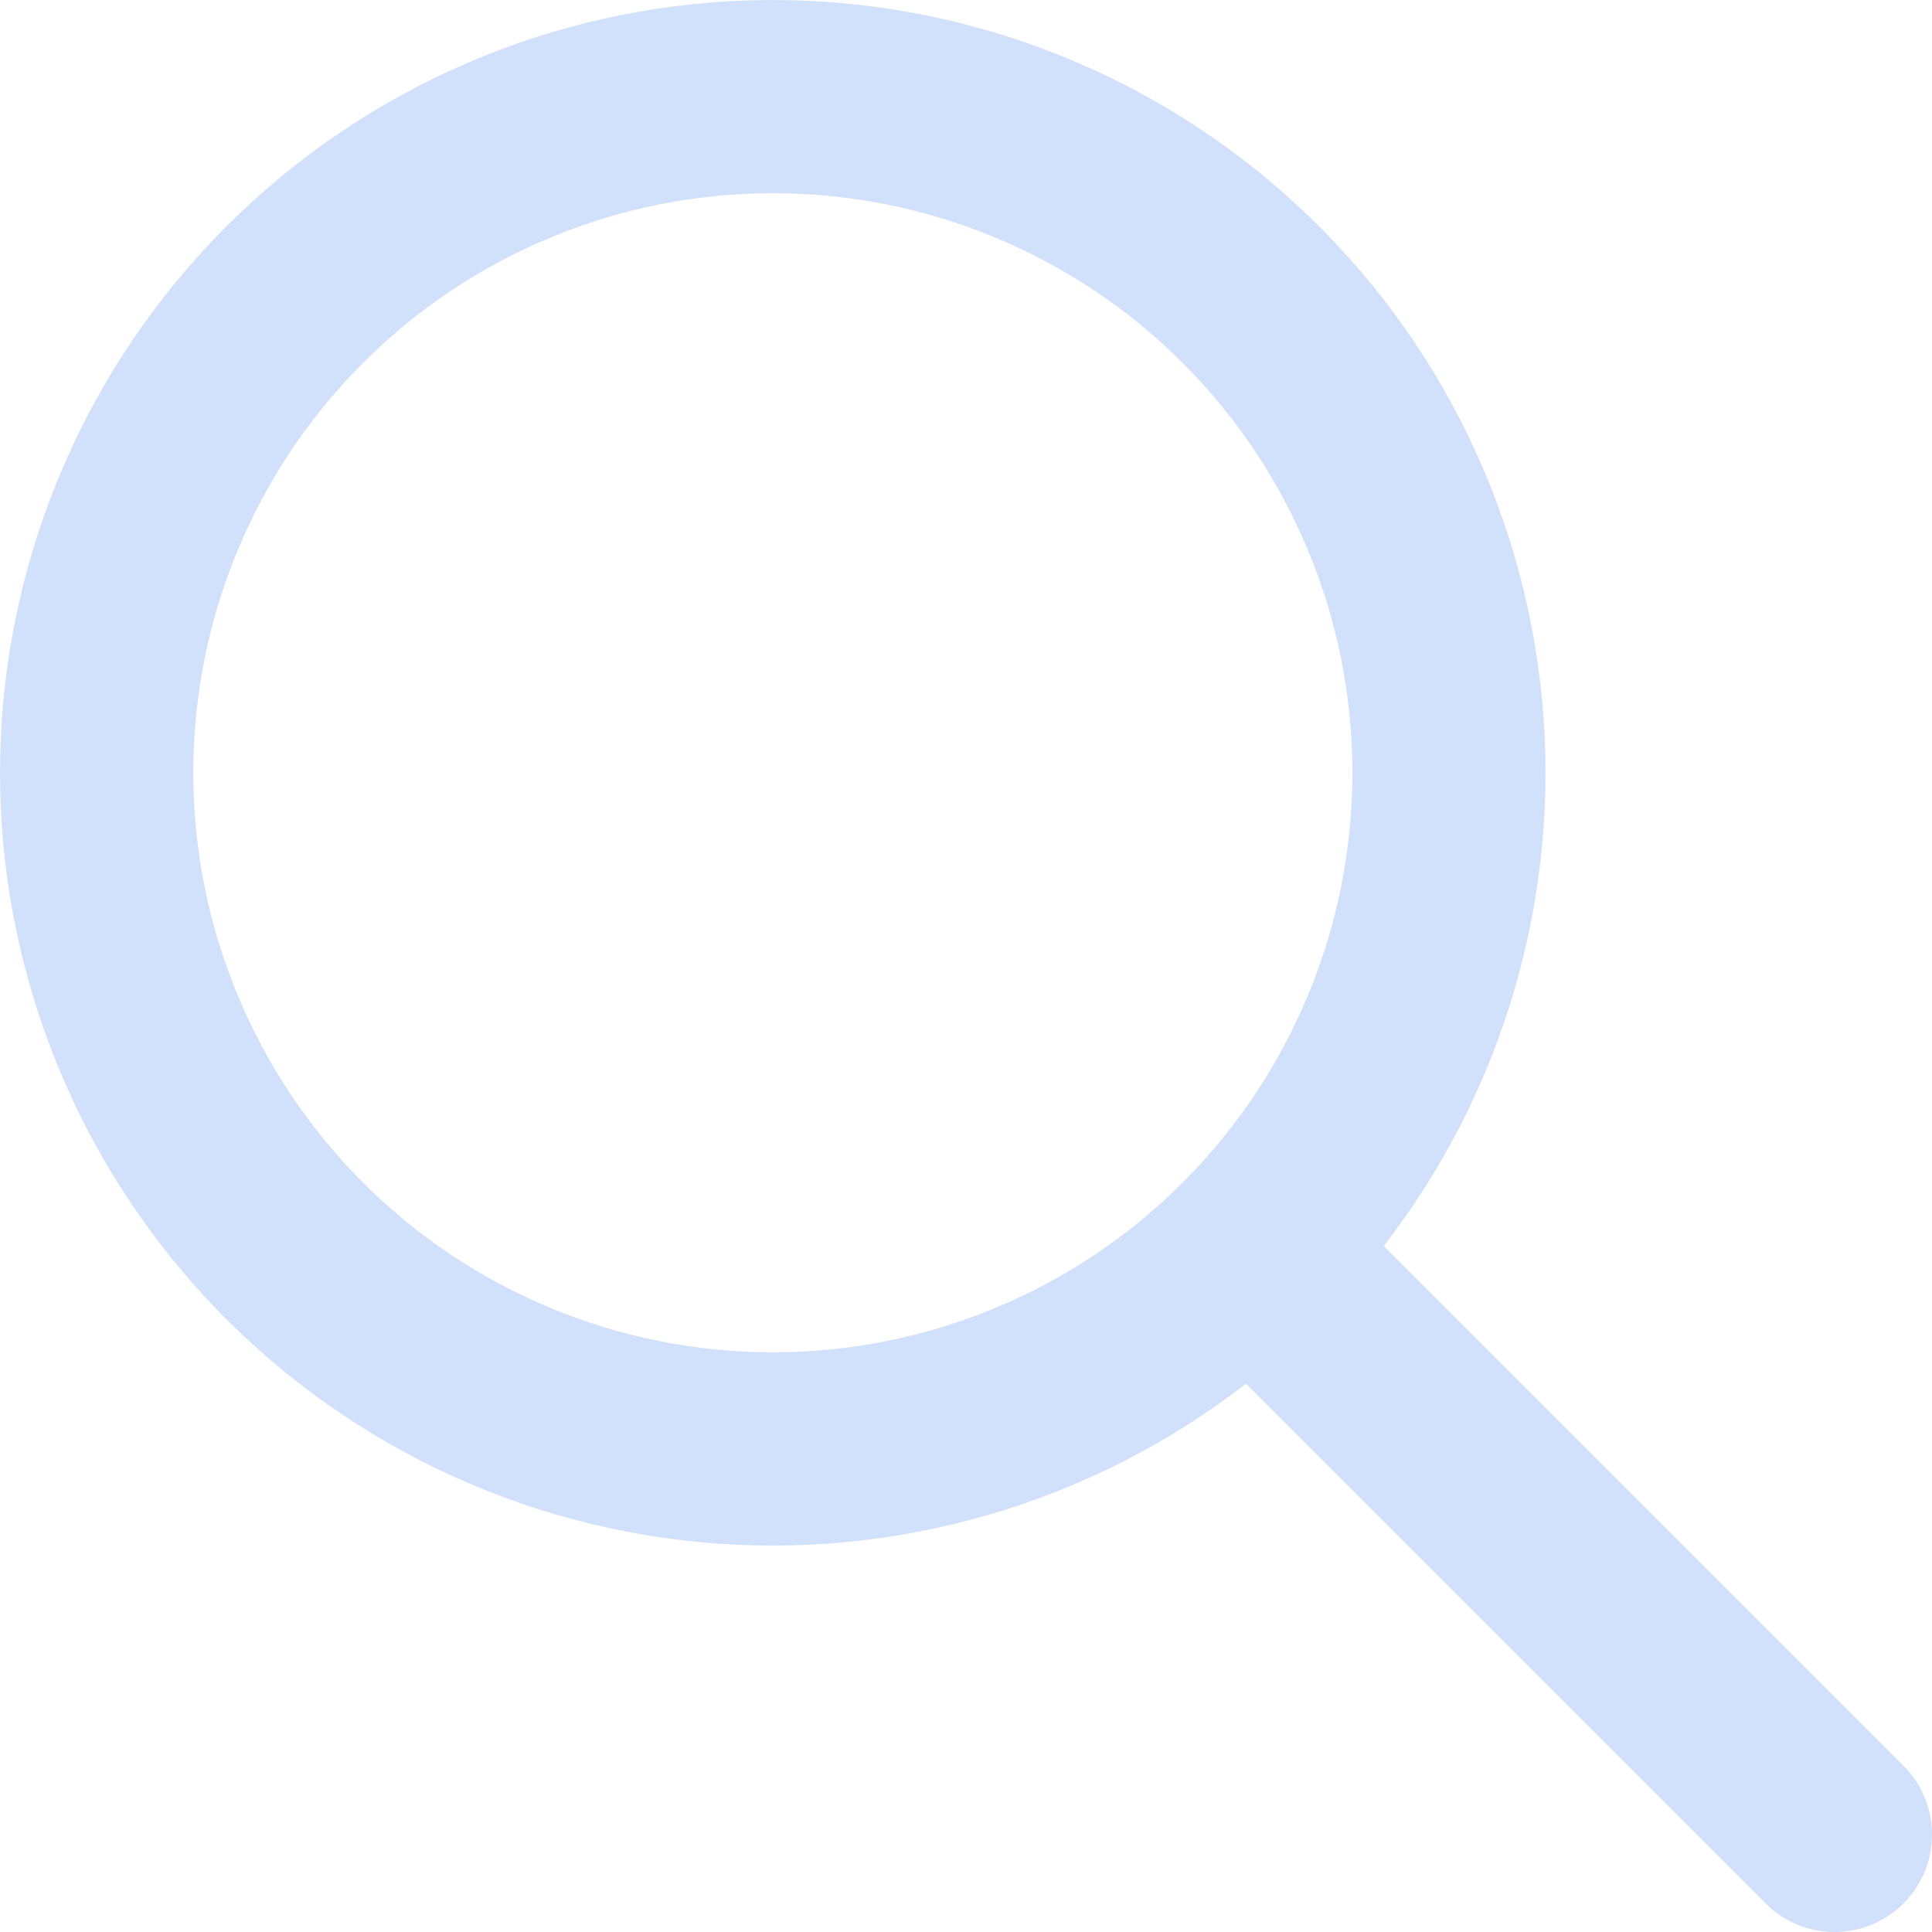
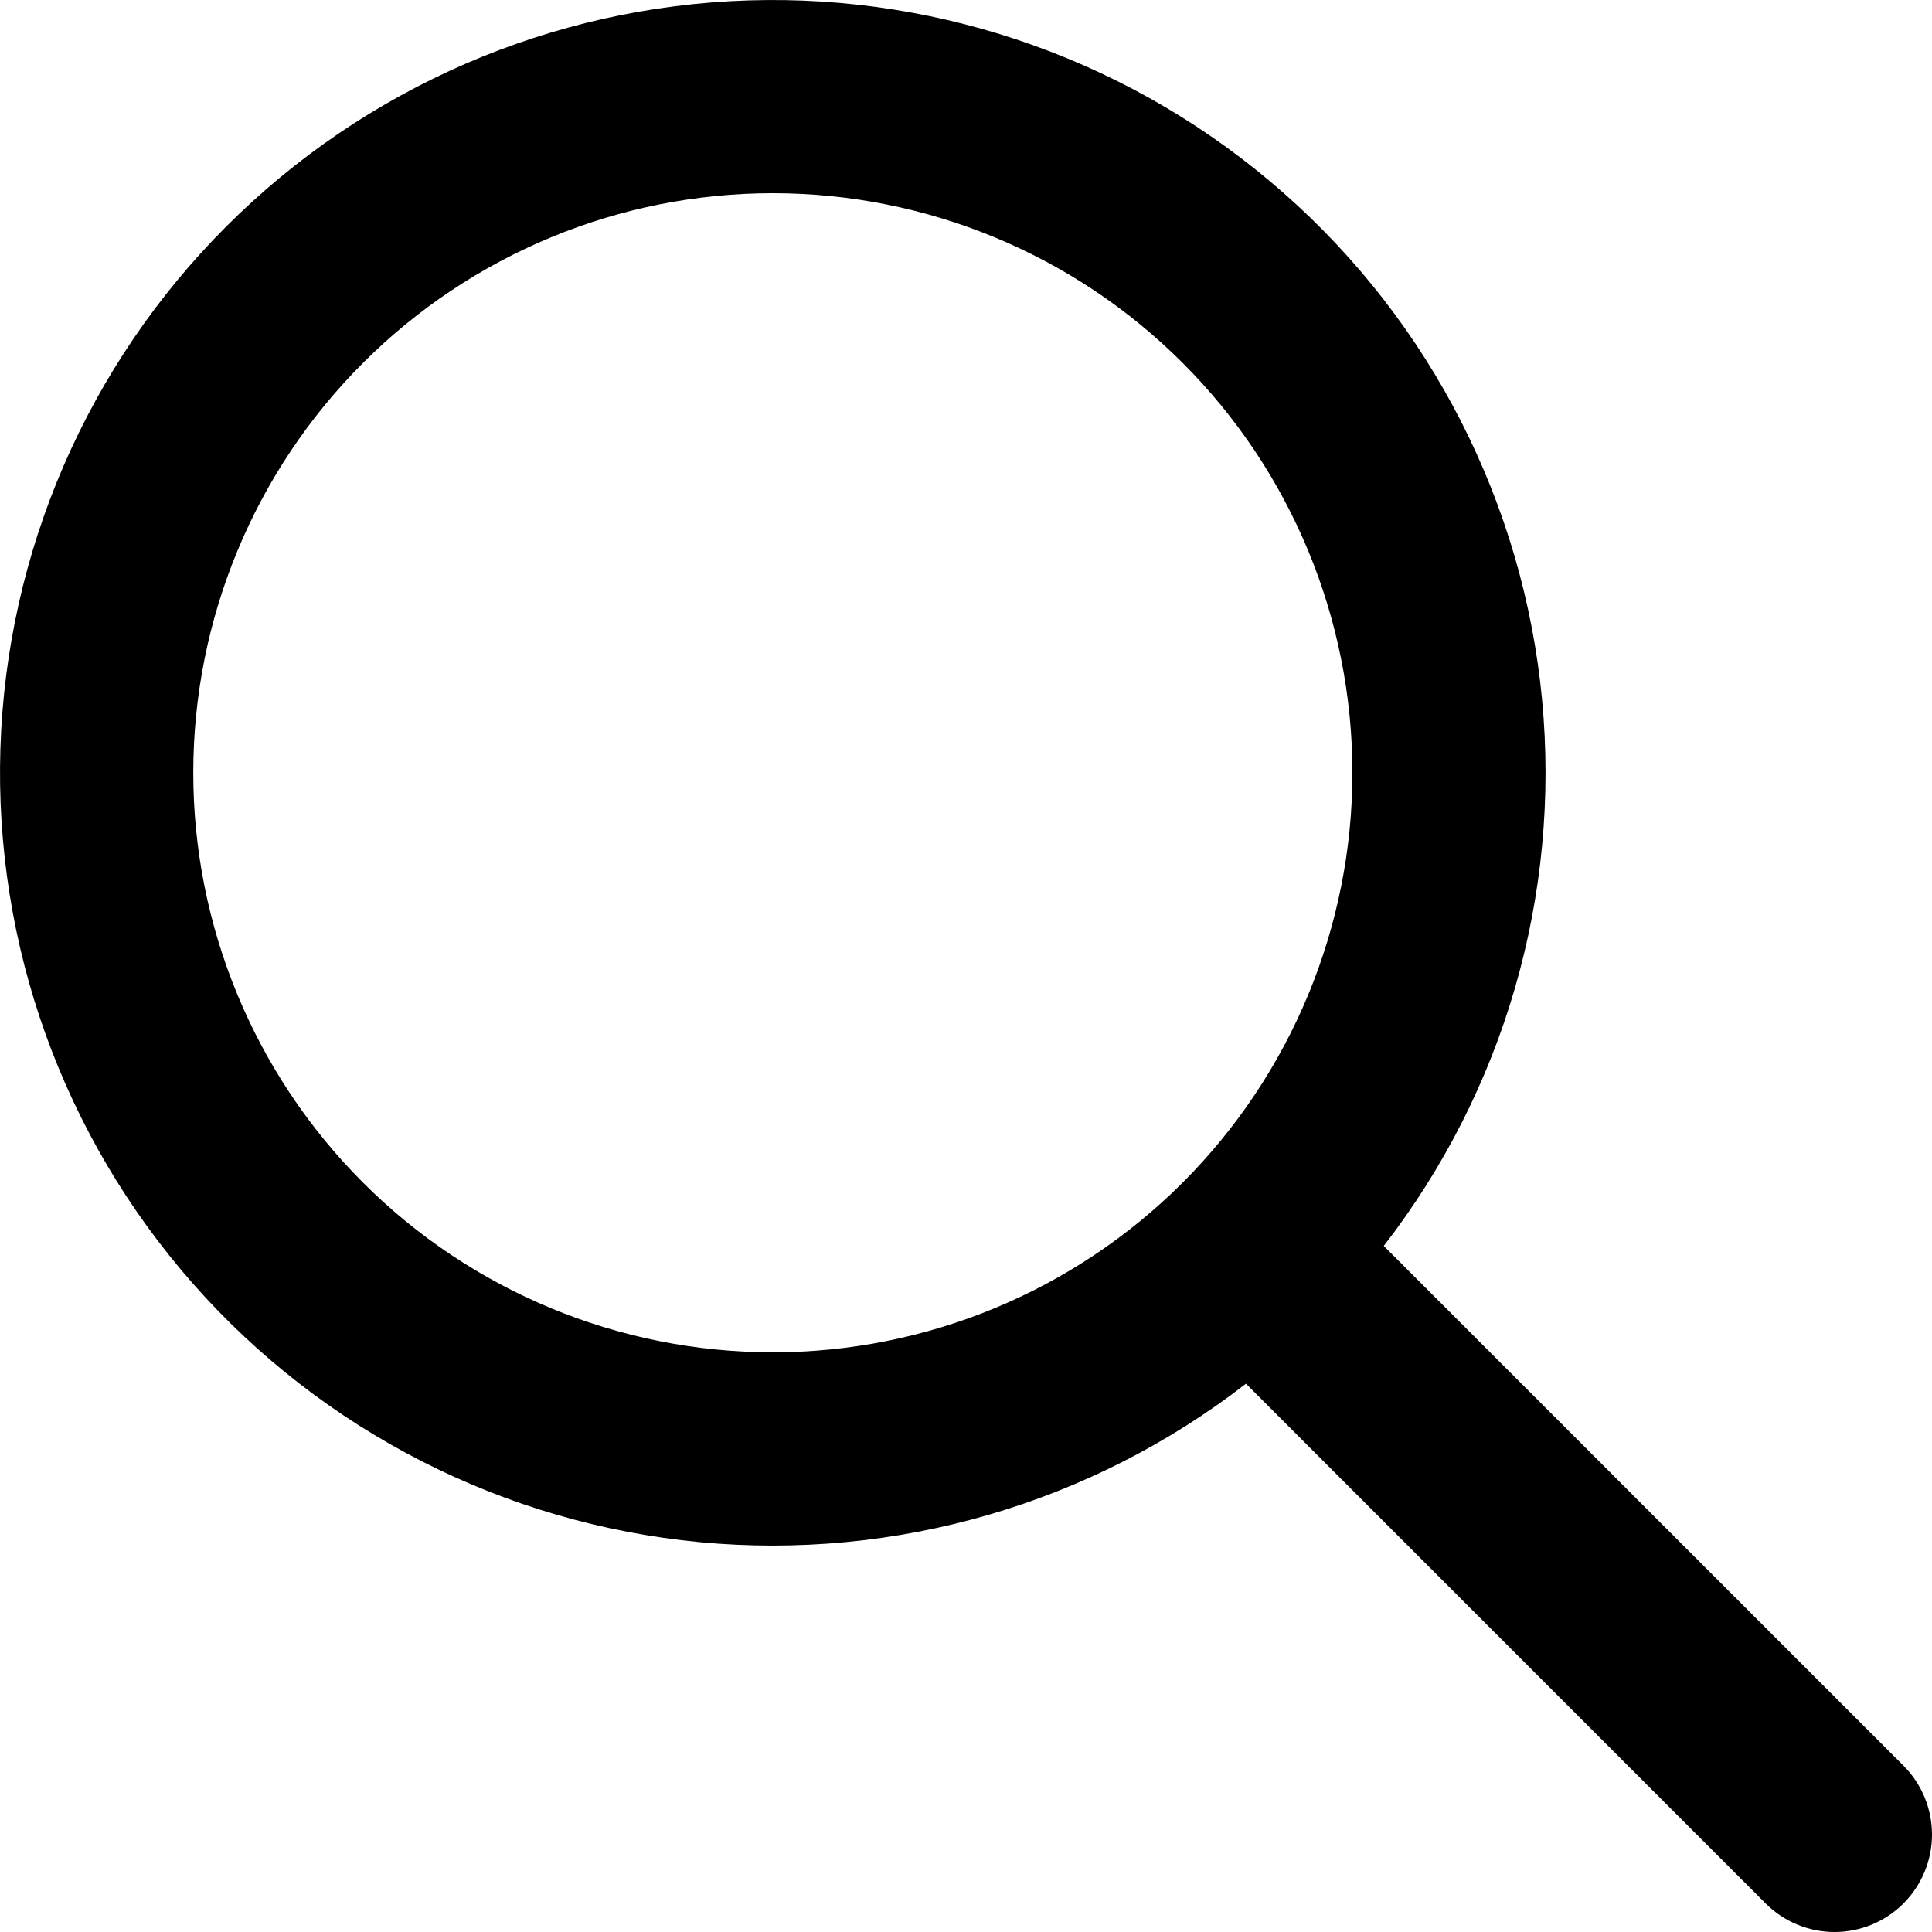
- <svg xmlns="http://www.w3.org/2000/svg" width="24" height="24" viewBox="0 0 24 24" fill="none">
-   <path fill-rule="evenodd" clip-rule="evenodd" d="M17.19 15.478L23.646 21.934C23.873 22.161 24 22.469 24 22.79C24 23.111 23.872 23.419 23.645 23.646C23.418 23.873 23.11 24 22.789 24C22.468 24 22.16 23.872 21.933 23.645L15.478 17.189C13.548 18.684 11.121 19.387 8.691 19.157C6.261 18.925 4.01 17.777 2.397 15.946C0.783 14.114 -0.072 11.736 0.005 9.297C0.082 6.857 1.086 4.538 2.812 2.812C4.538 1.086 6.857 0.082 9.296 0.005C11.736 -0.072 14.114 0.783 15.945 2.397C17.777 4.01 18.925 6.261 19.156 8.691C19.387 11.121 18.684 13.548 17.189 15.478H17.19ZM9.6 16.799C11.51 16.799 13.341 16.041 14.691 14.691C16.042 13.34 16.8 11.509 16.8 9.599C16.8 7.69 16.042 5.859 14.691 4.508C13.341 3.158 11.51 2.4 9.6 2.4C7.691 2.4 5.86 3.158 4.51 4.508C3.159 5.859 2.401 7.69 2.401 9.599C2.401 11.509 3.159 13.34 4.51 14.691C5.86 16.041 7.691 16.799 9.6 16.799Z" fill="#D1E0FB" />
+ <svg xmlns="http://www.w3.org/2000/svg" width="24" height="24" viewBox="0 0 24 24" fill="currentColor">
+   <path fill-rule="evenodd" clip-rule="evenodd" d="M17.19 15.478L23.646 21.934C23.873 22.161 24 22.469 24 22.79C24 23.111 23.872 23.419 23.645 23.646C23.418 23.873 23.11 24 22.789 24C22.468 24 22.16 23.872 21.933 23.645L15.478 17.189C13.548 18.684 11.121 19.387 8.691 19.157C6.261 18.925 4.01 17.777 2.397 15.946C0.783 14.114 -0.072 11.736 0.005 9.297C0.082 6.857 1.086 4.538 2.812 2.812C4.538 1.086 6.857 0.082 9.296 0.005C11.736 -0.072 14.114 0.783 15.945 2.397C17.777 4.01 18.925 6.261 19.156 8.691C19.387 11.121 18.684 13.548 17.189 15.478H17.19ZM9.6 16.799C11.51 16.799 13.341 16.041 14.691 14.691C16.042 13.34 16.8 11.509 16.8 9.599C16.8 7.69 16.042 5.859 14.691 4.508C13.341 3.158 11.51 2.4 9.6 2.4C7.691 2.4 5.86 3.158 4.51 4.508C3.159 5.859 2.401 7.69 2.401 9.599C2.401 11.509 3.159 13.34 4.51 14.691C5.86 16.041 7.691 16.799 9.6 16.799Z" fill="currentColor" />
</svg>
